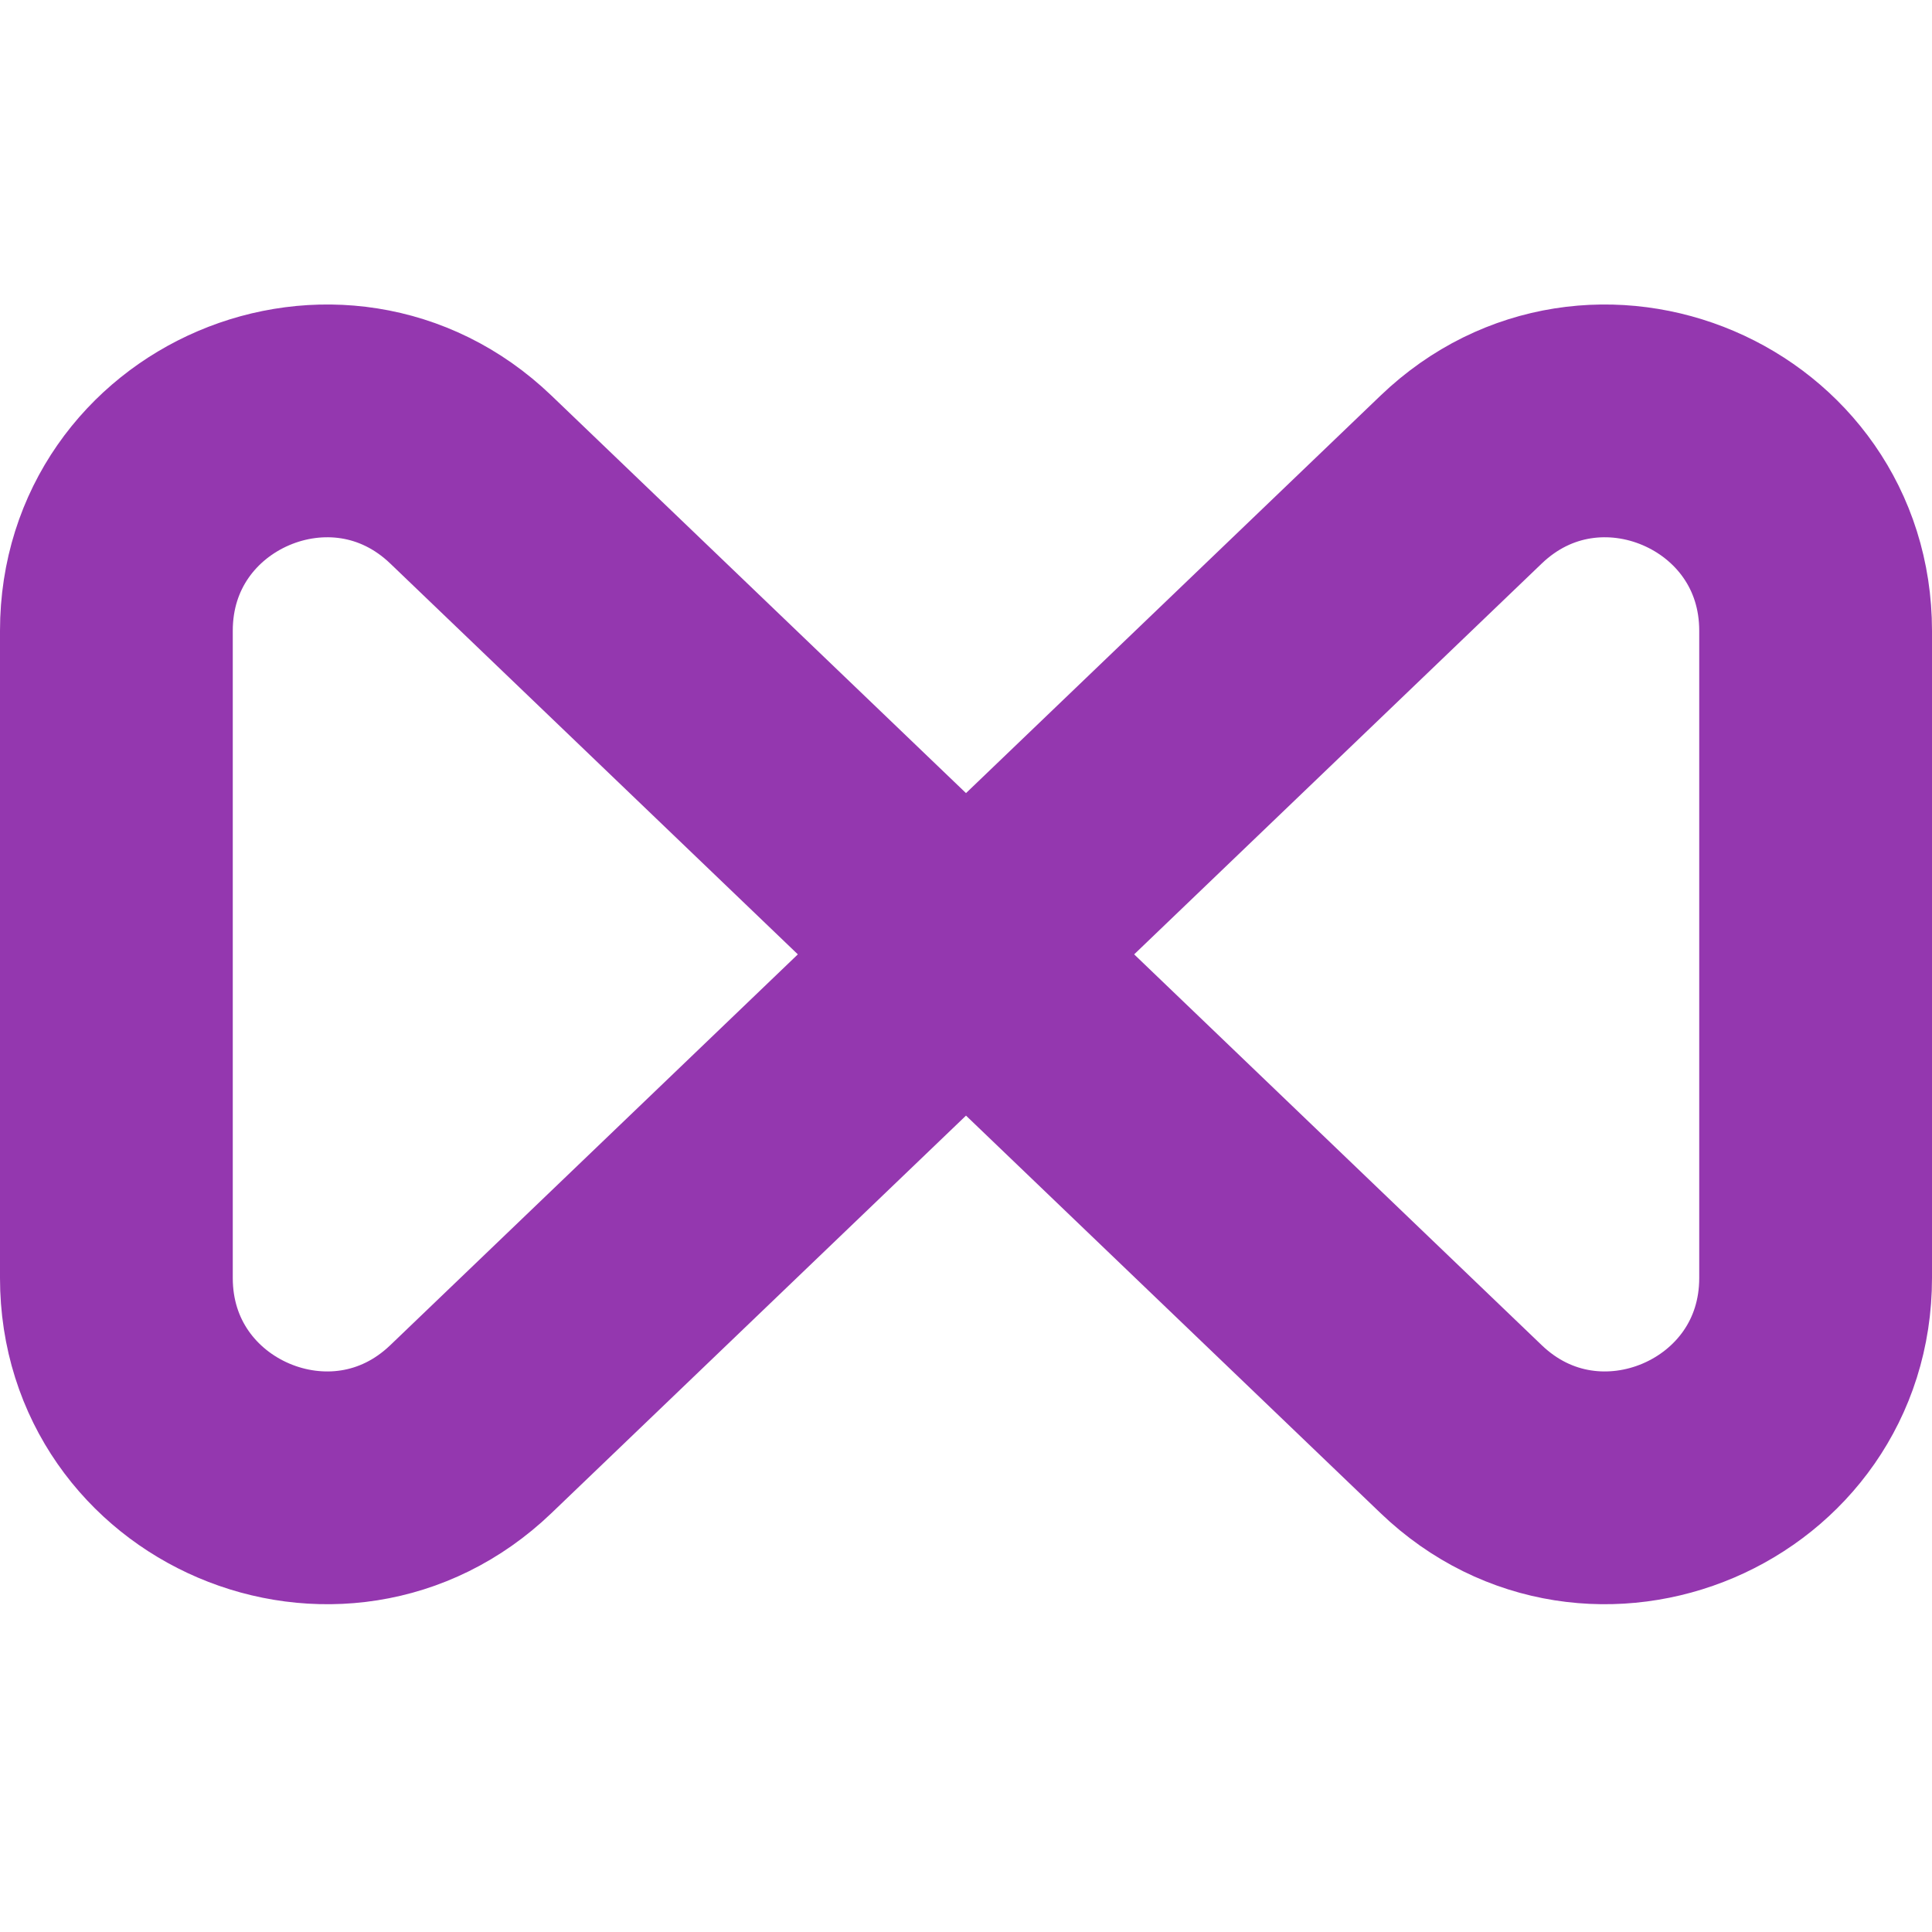
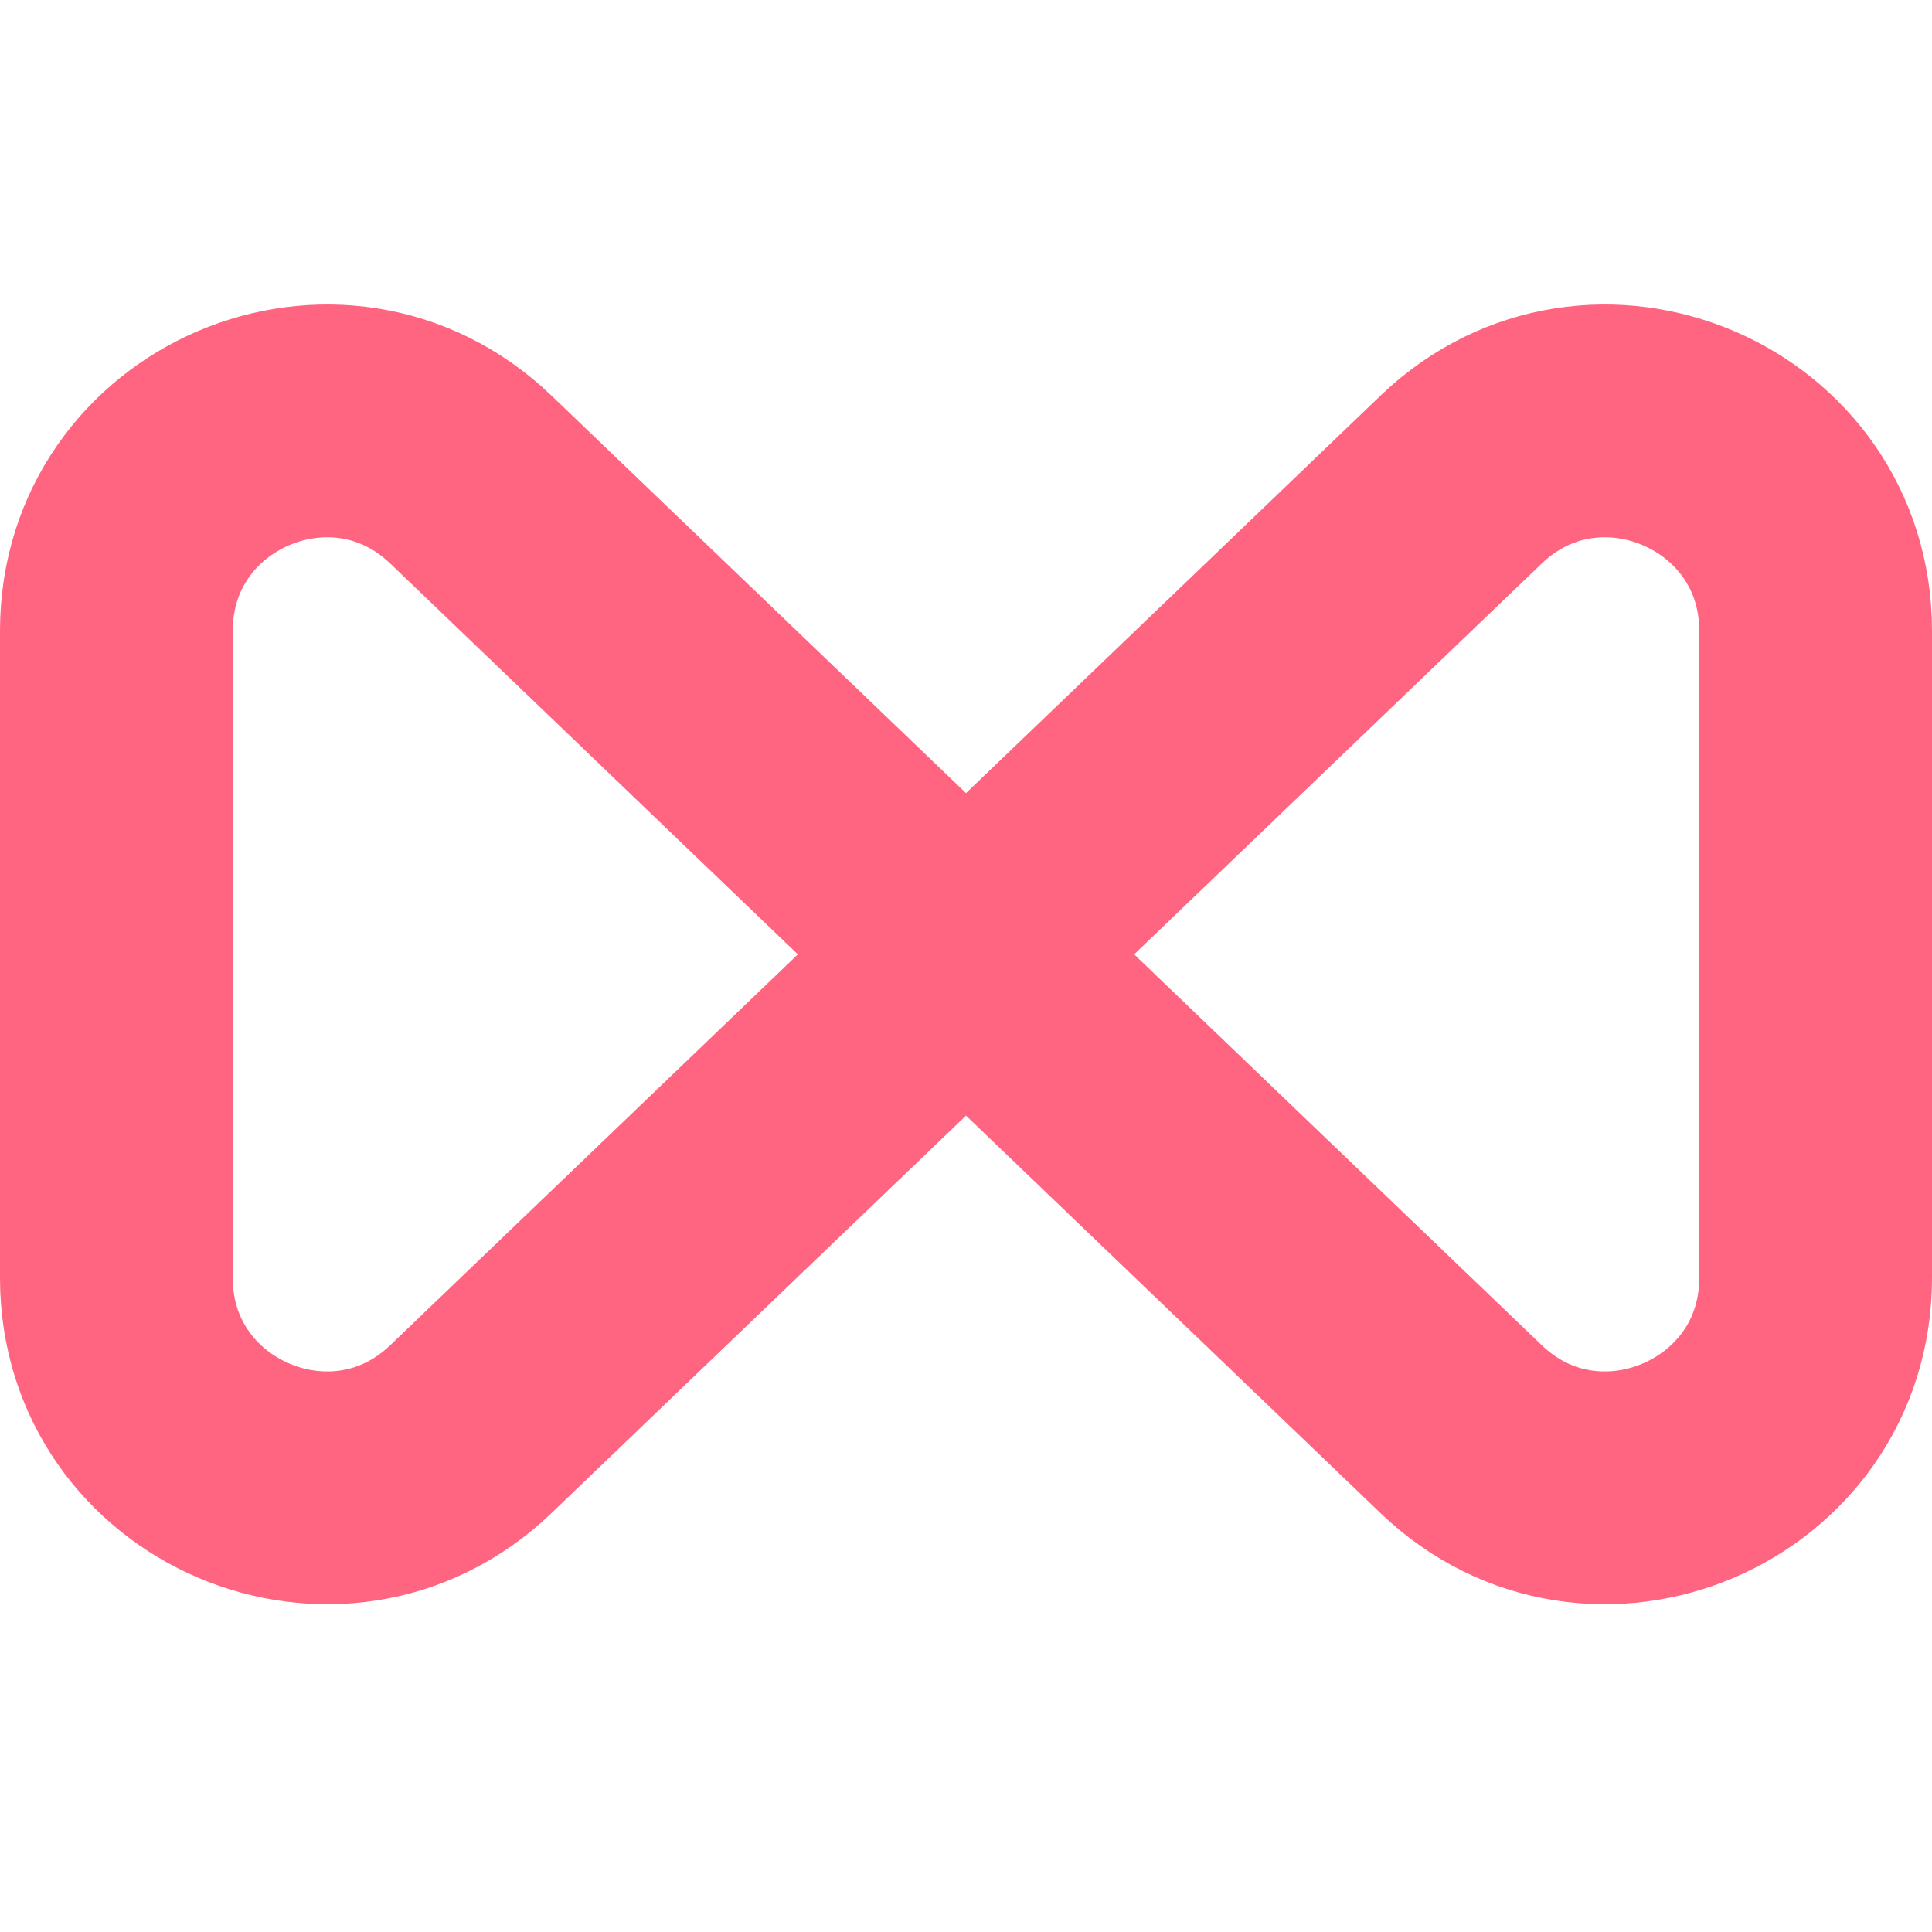
<svg xmlns="http://www.w3.org/2000/svg" width="83" height="83" viewBox="0 0 83 83" fill="none">
  <style>
        path { 
-         	stroke: #9437af; 
+         	stroke: #FF6580; 
        }
        
        @media (prefers-color-scheme: dark) {
            path { 
-             	stroke: #c9a5fc;
+             	stroke: #FEB2BF;
            }
        }
 	</style>
  <path d="M78 54.901V27.099C78 19.172 68.493 15.117 62.771 20.603L20.229 61.397C14.507 66.883 5 62.828 5 54.901V27.099C5 19.172 14.507 15.117 20.229 20.603L62.771 61.397C68.493 66.883 78 62.828 78 54.901Z" stroke-width="10" />
</svg>
